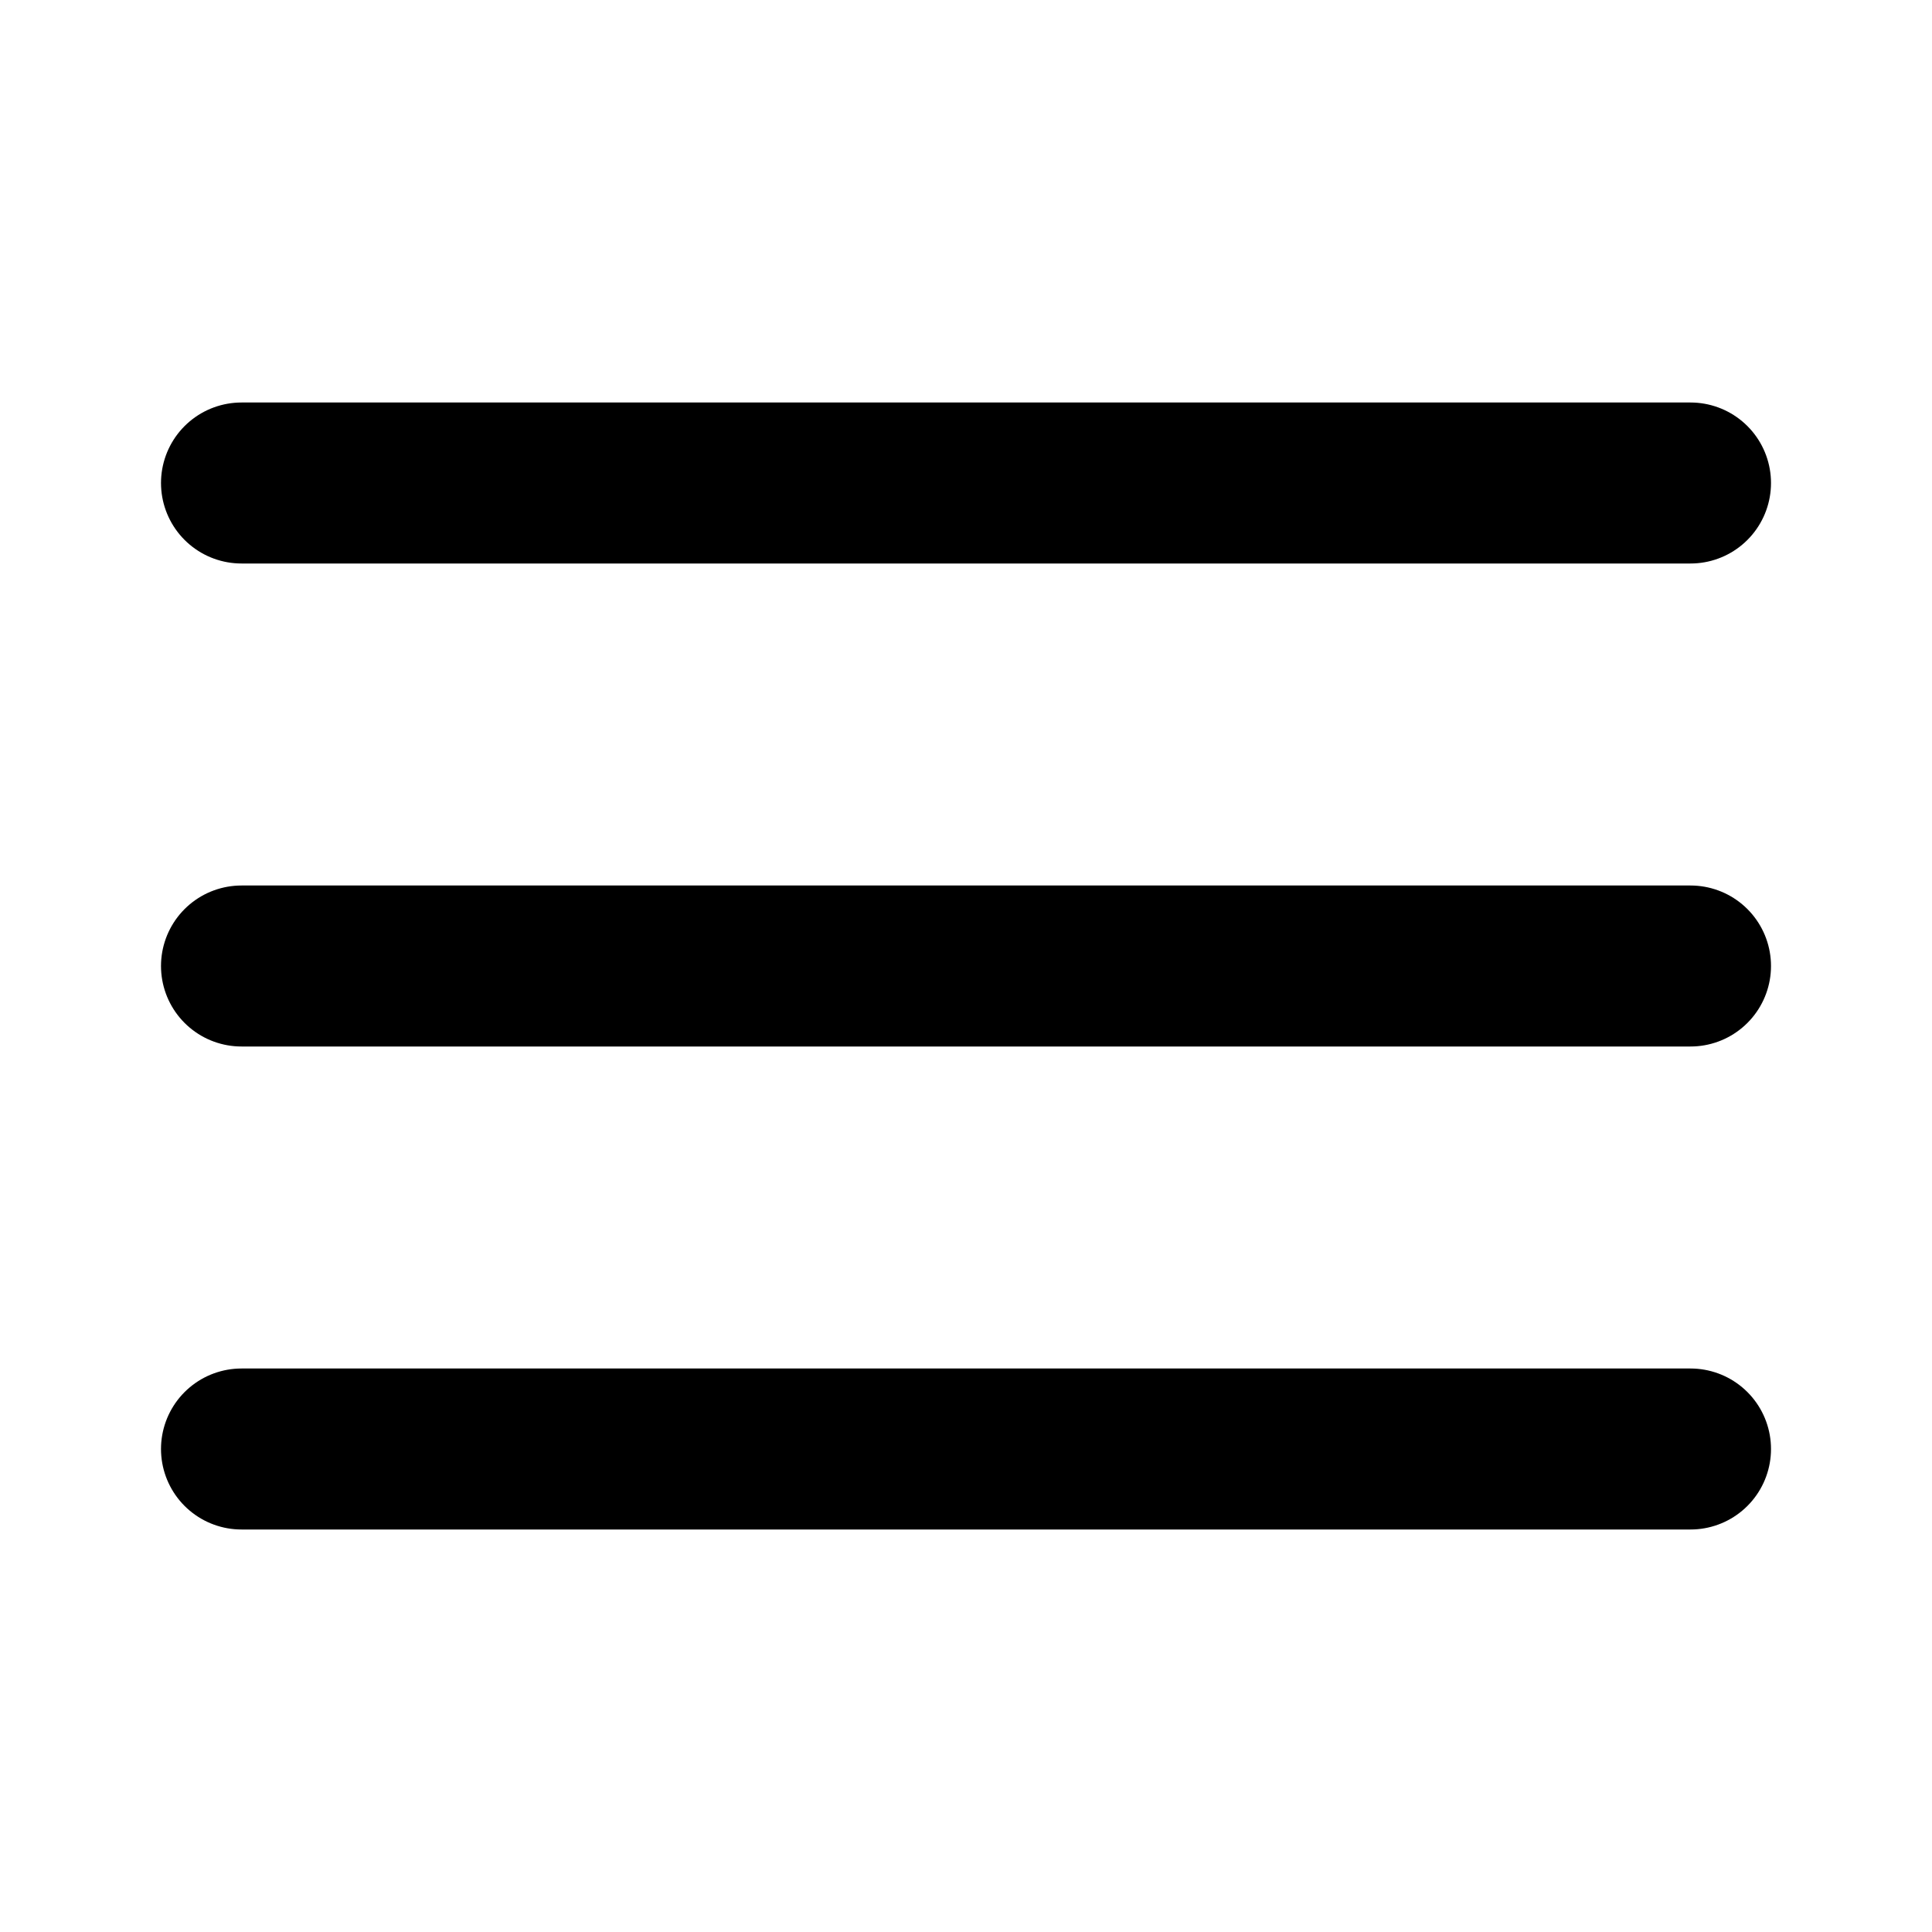
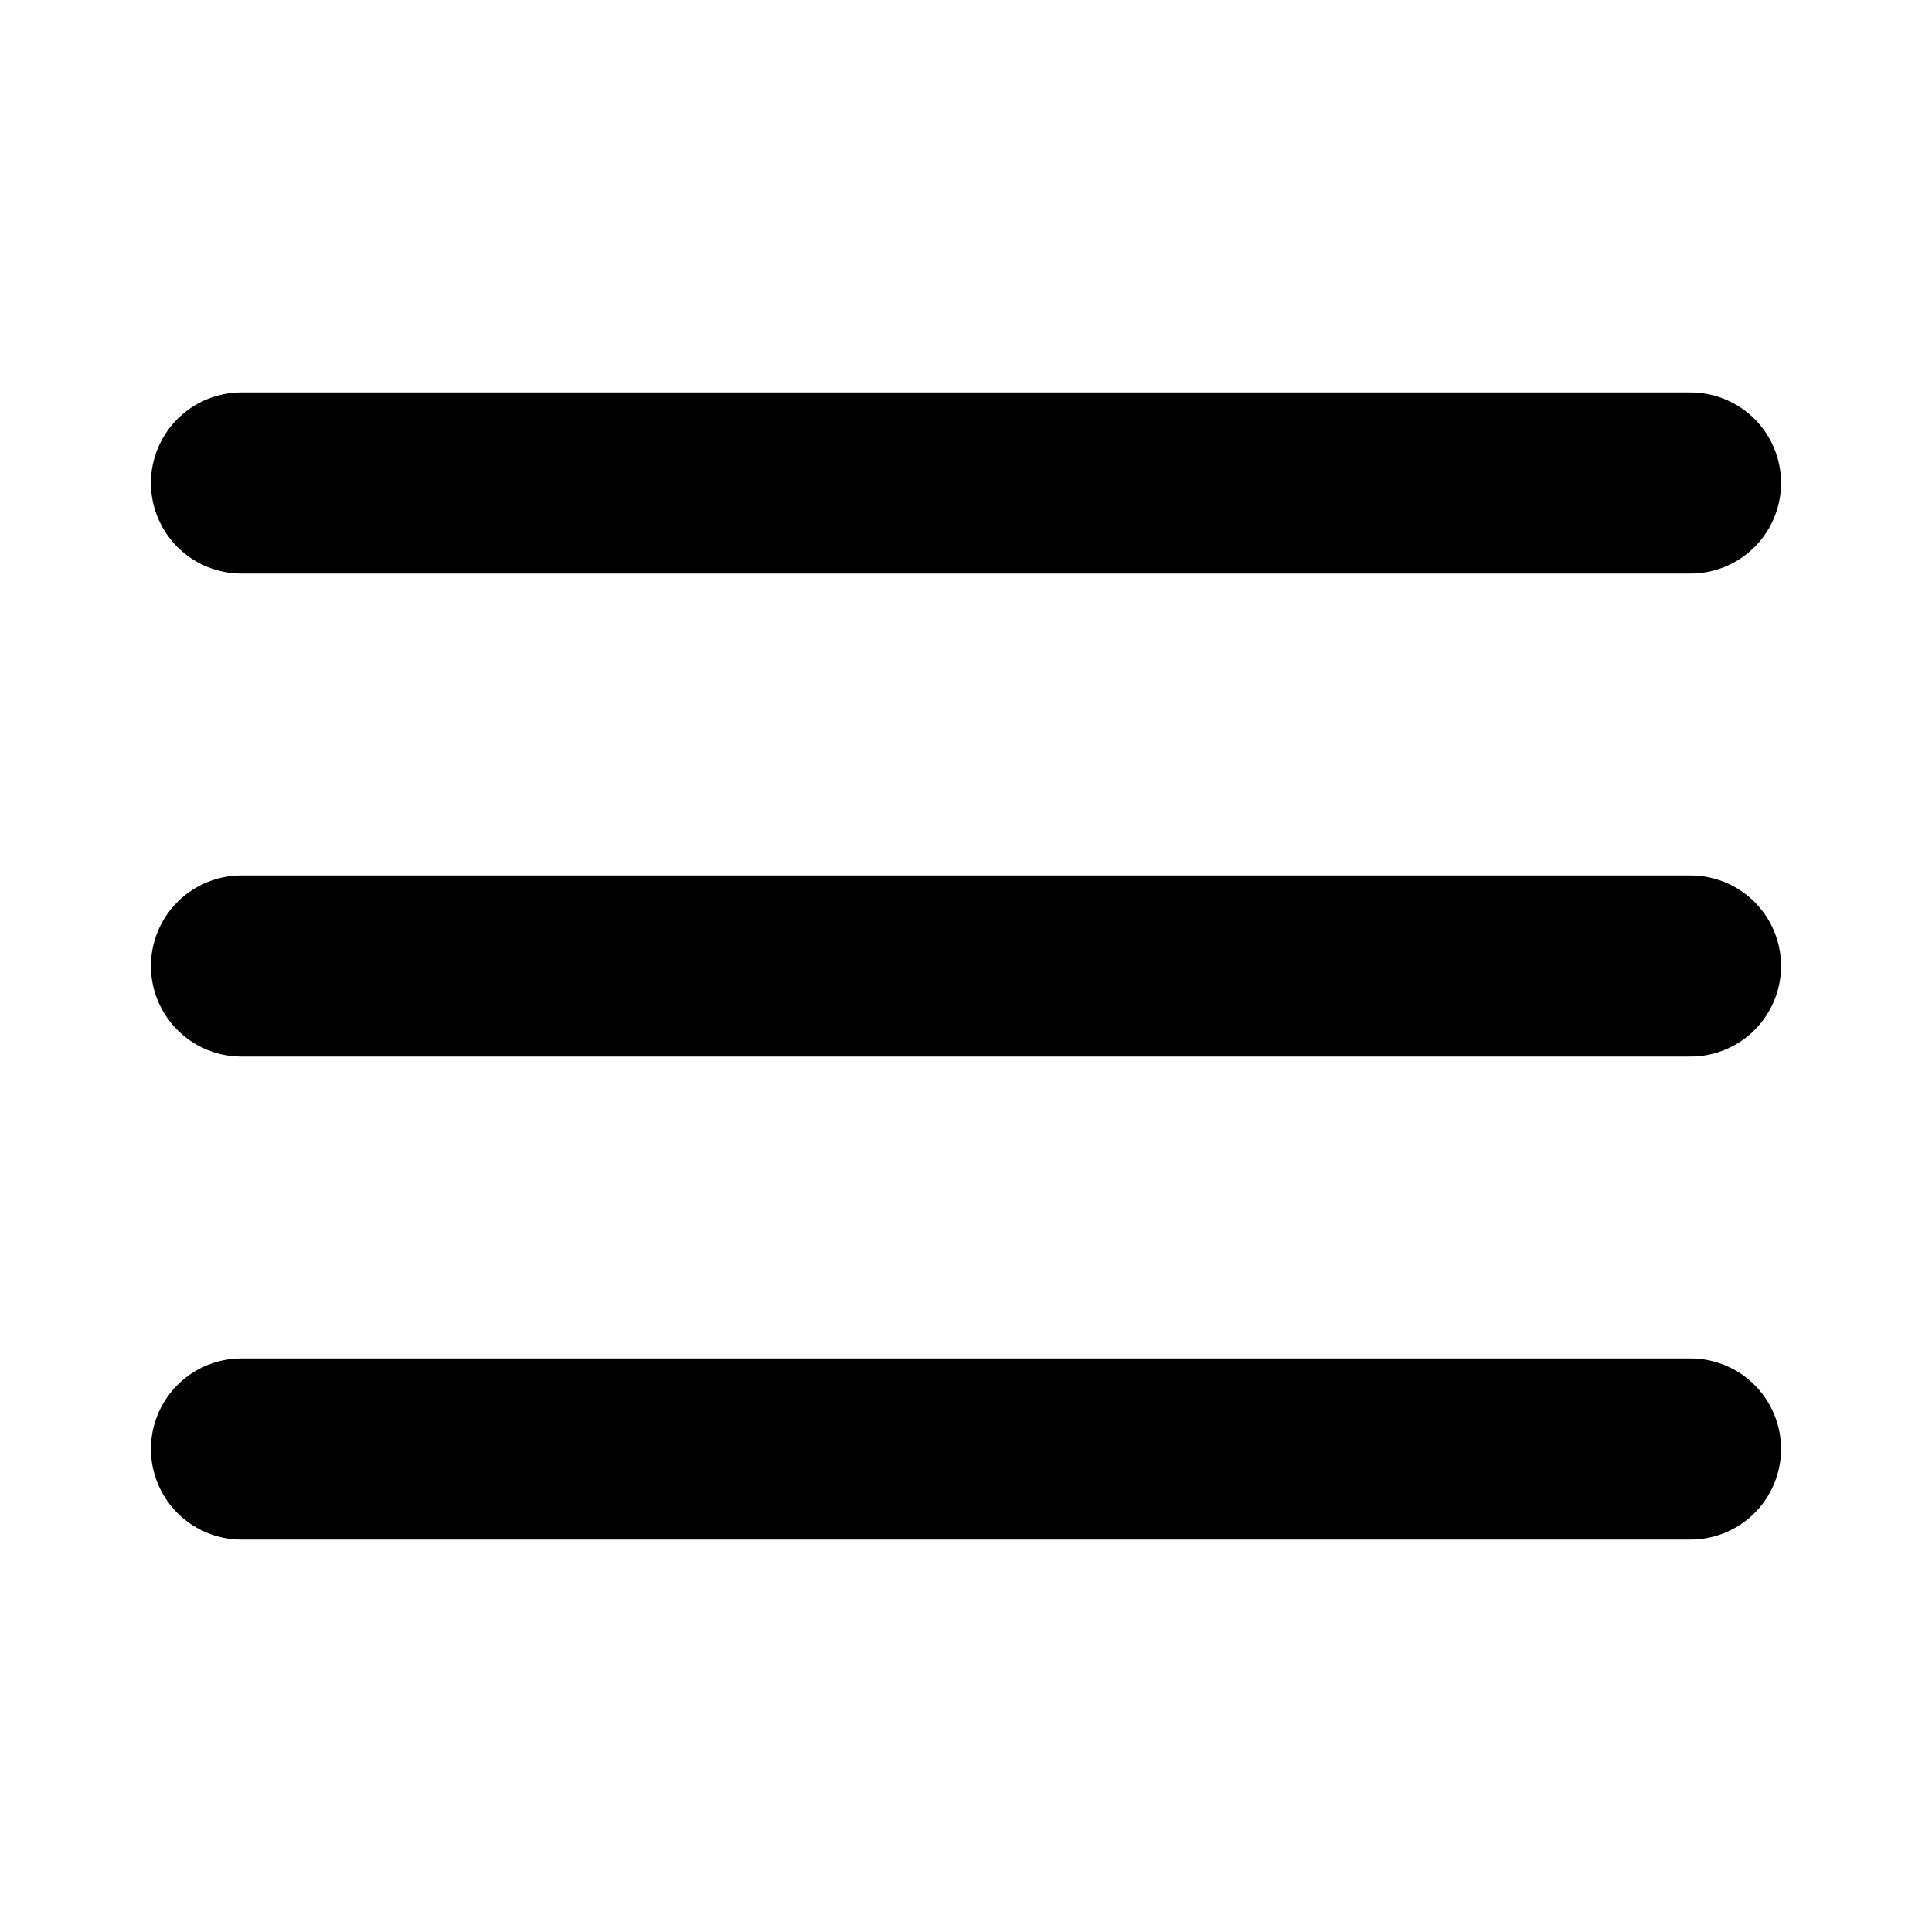
<svg xmlns="http://www.w3.org/2000/svg" viewBox="0 0 24 24" class="feather feather-menu">
-   <line fill="none" stroke="currentColor" stroke-width="2" stroke-linecap="round" stroke-linejoin="round" x1="3" y1="12" x2="21" y2="12" />
-   <line fill="none" stroke="currentColor" stroke-width="2" stroke-linecap="round" stroke-linejoin="round" x1="3" y1="6" x2="21" y2="6" />
-   <line fill="none" stroke="currentColor" stroke-width="2" stroke-linecap="round" stroke-linejoin="round" x1="3" y1="18" x2="21" y2="18" />
+   <line fill="none" stroke="currentColor" stroke-width="2.25" stroke-linecap="round" stroke-linejoin="round" x1="3" y1="12" x2="21" y2="12" />
+   <line fill="none" stroke="currentColor" stroke-width="2.25" stroke-linecap="round" stroke-linejoin="round" x1="3" y1="6" x2="21" y2="6" />
+   <line fill="none" stroke="currentColor" stroke-width="2.25" stroke-linecap="round" stroke-linejoin="round" x1="3" y1="18" x2="21" y2="18" />
</svg>
